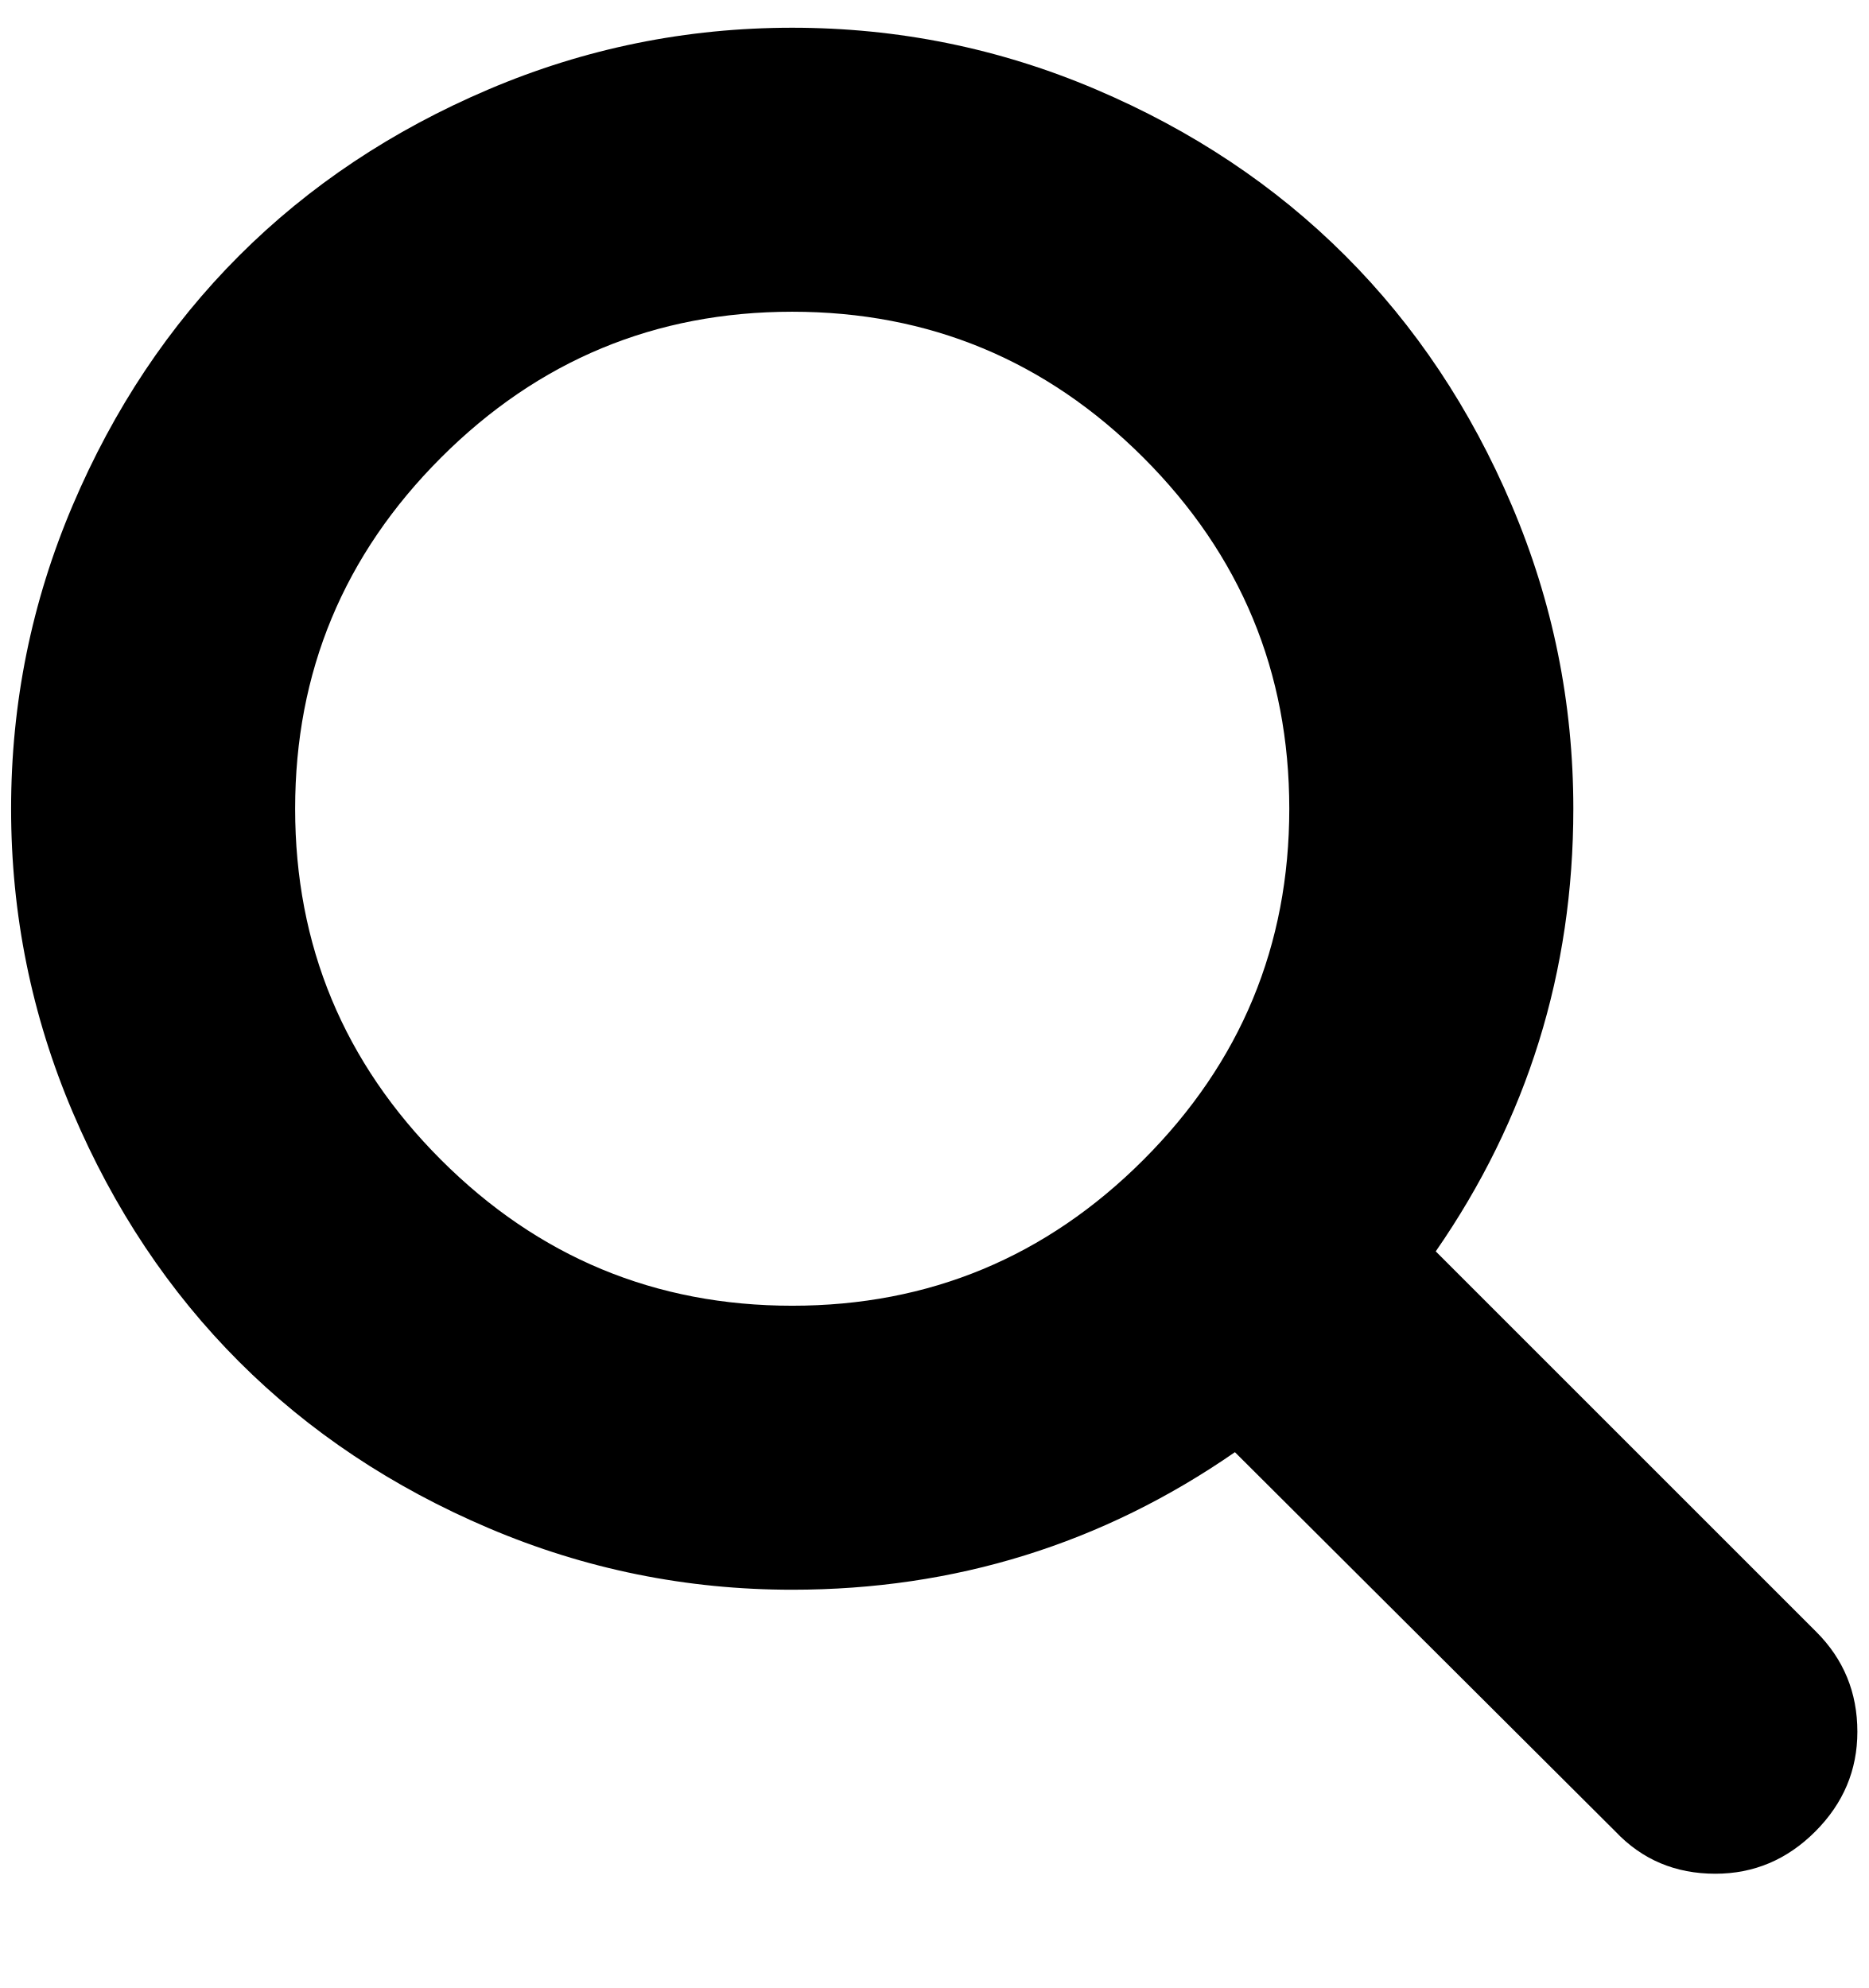
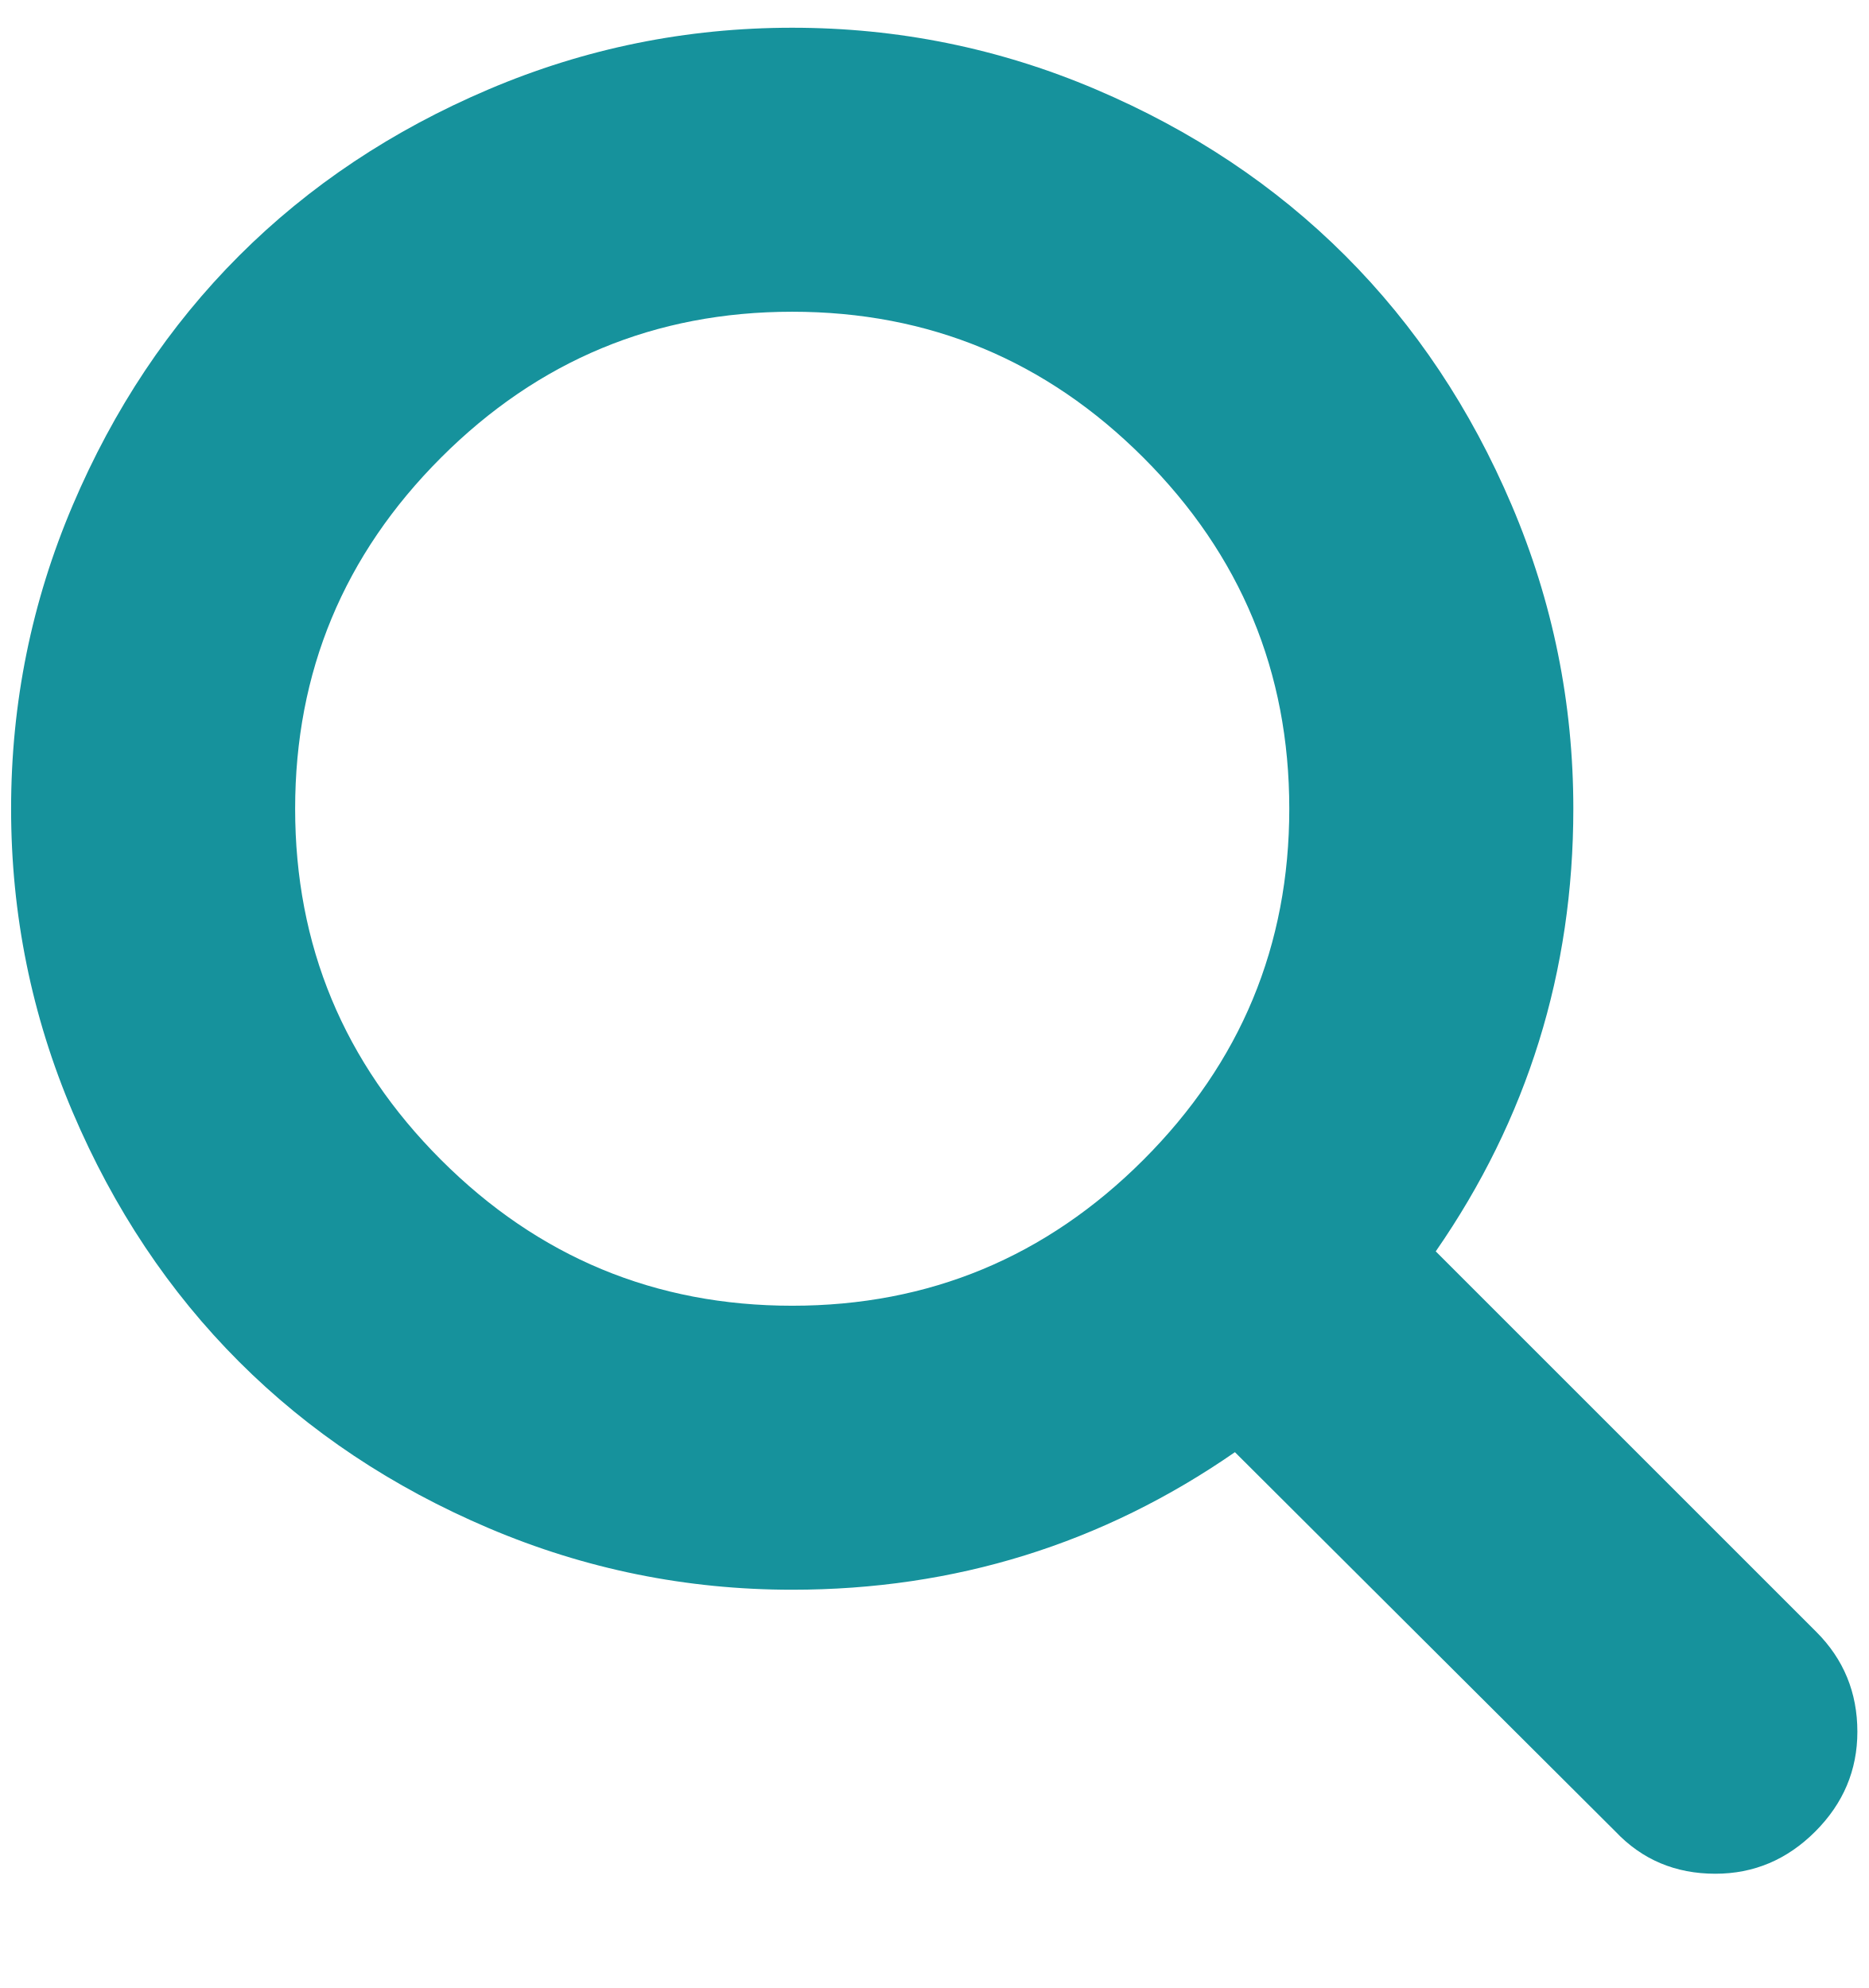
- <svg xmlns="http://www.w3.org/2000/svg" version="1.1" viewBox="-10 0 1684 1792" fill="black">
+ <svg xmlns="http://www.w3.org/2000/svg" version="1.1" viewBox="-10 0 1684 1792" fill="#16929c">
  <path d="M1152 729q0 -185 -131.5 -316.5t-316.5 -131.5t-316.5 131.5t-131.5 316.5t131.5 316.5t316.5 131.5t316.5 -131.5t131.5 -316.5zM1664 1561q0 52 -38 90t-90 38q-54 0 -90 -38l-343 -342q-179 124 -399 124q-143 0 -273.5 -55.5t-225 -150t-150 -225t-55.5 -273.5 t55.5 -273.5t150 -225t225 -150t273.5 -55.5t273.5 55.5t225 150t150 225t55.5 273.5q0 220 -124 399l343 343q37 37 37 90z" />
</svg>
